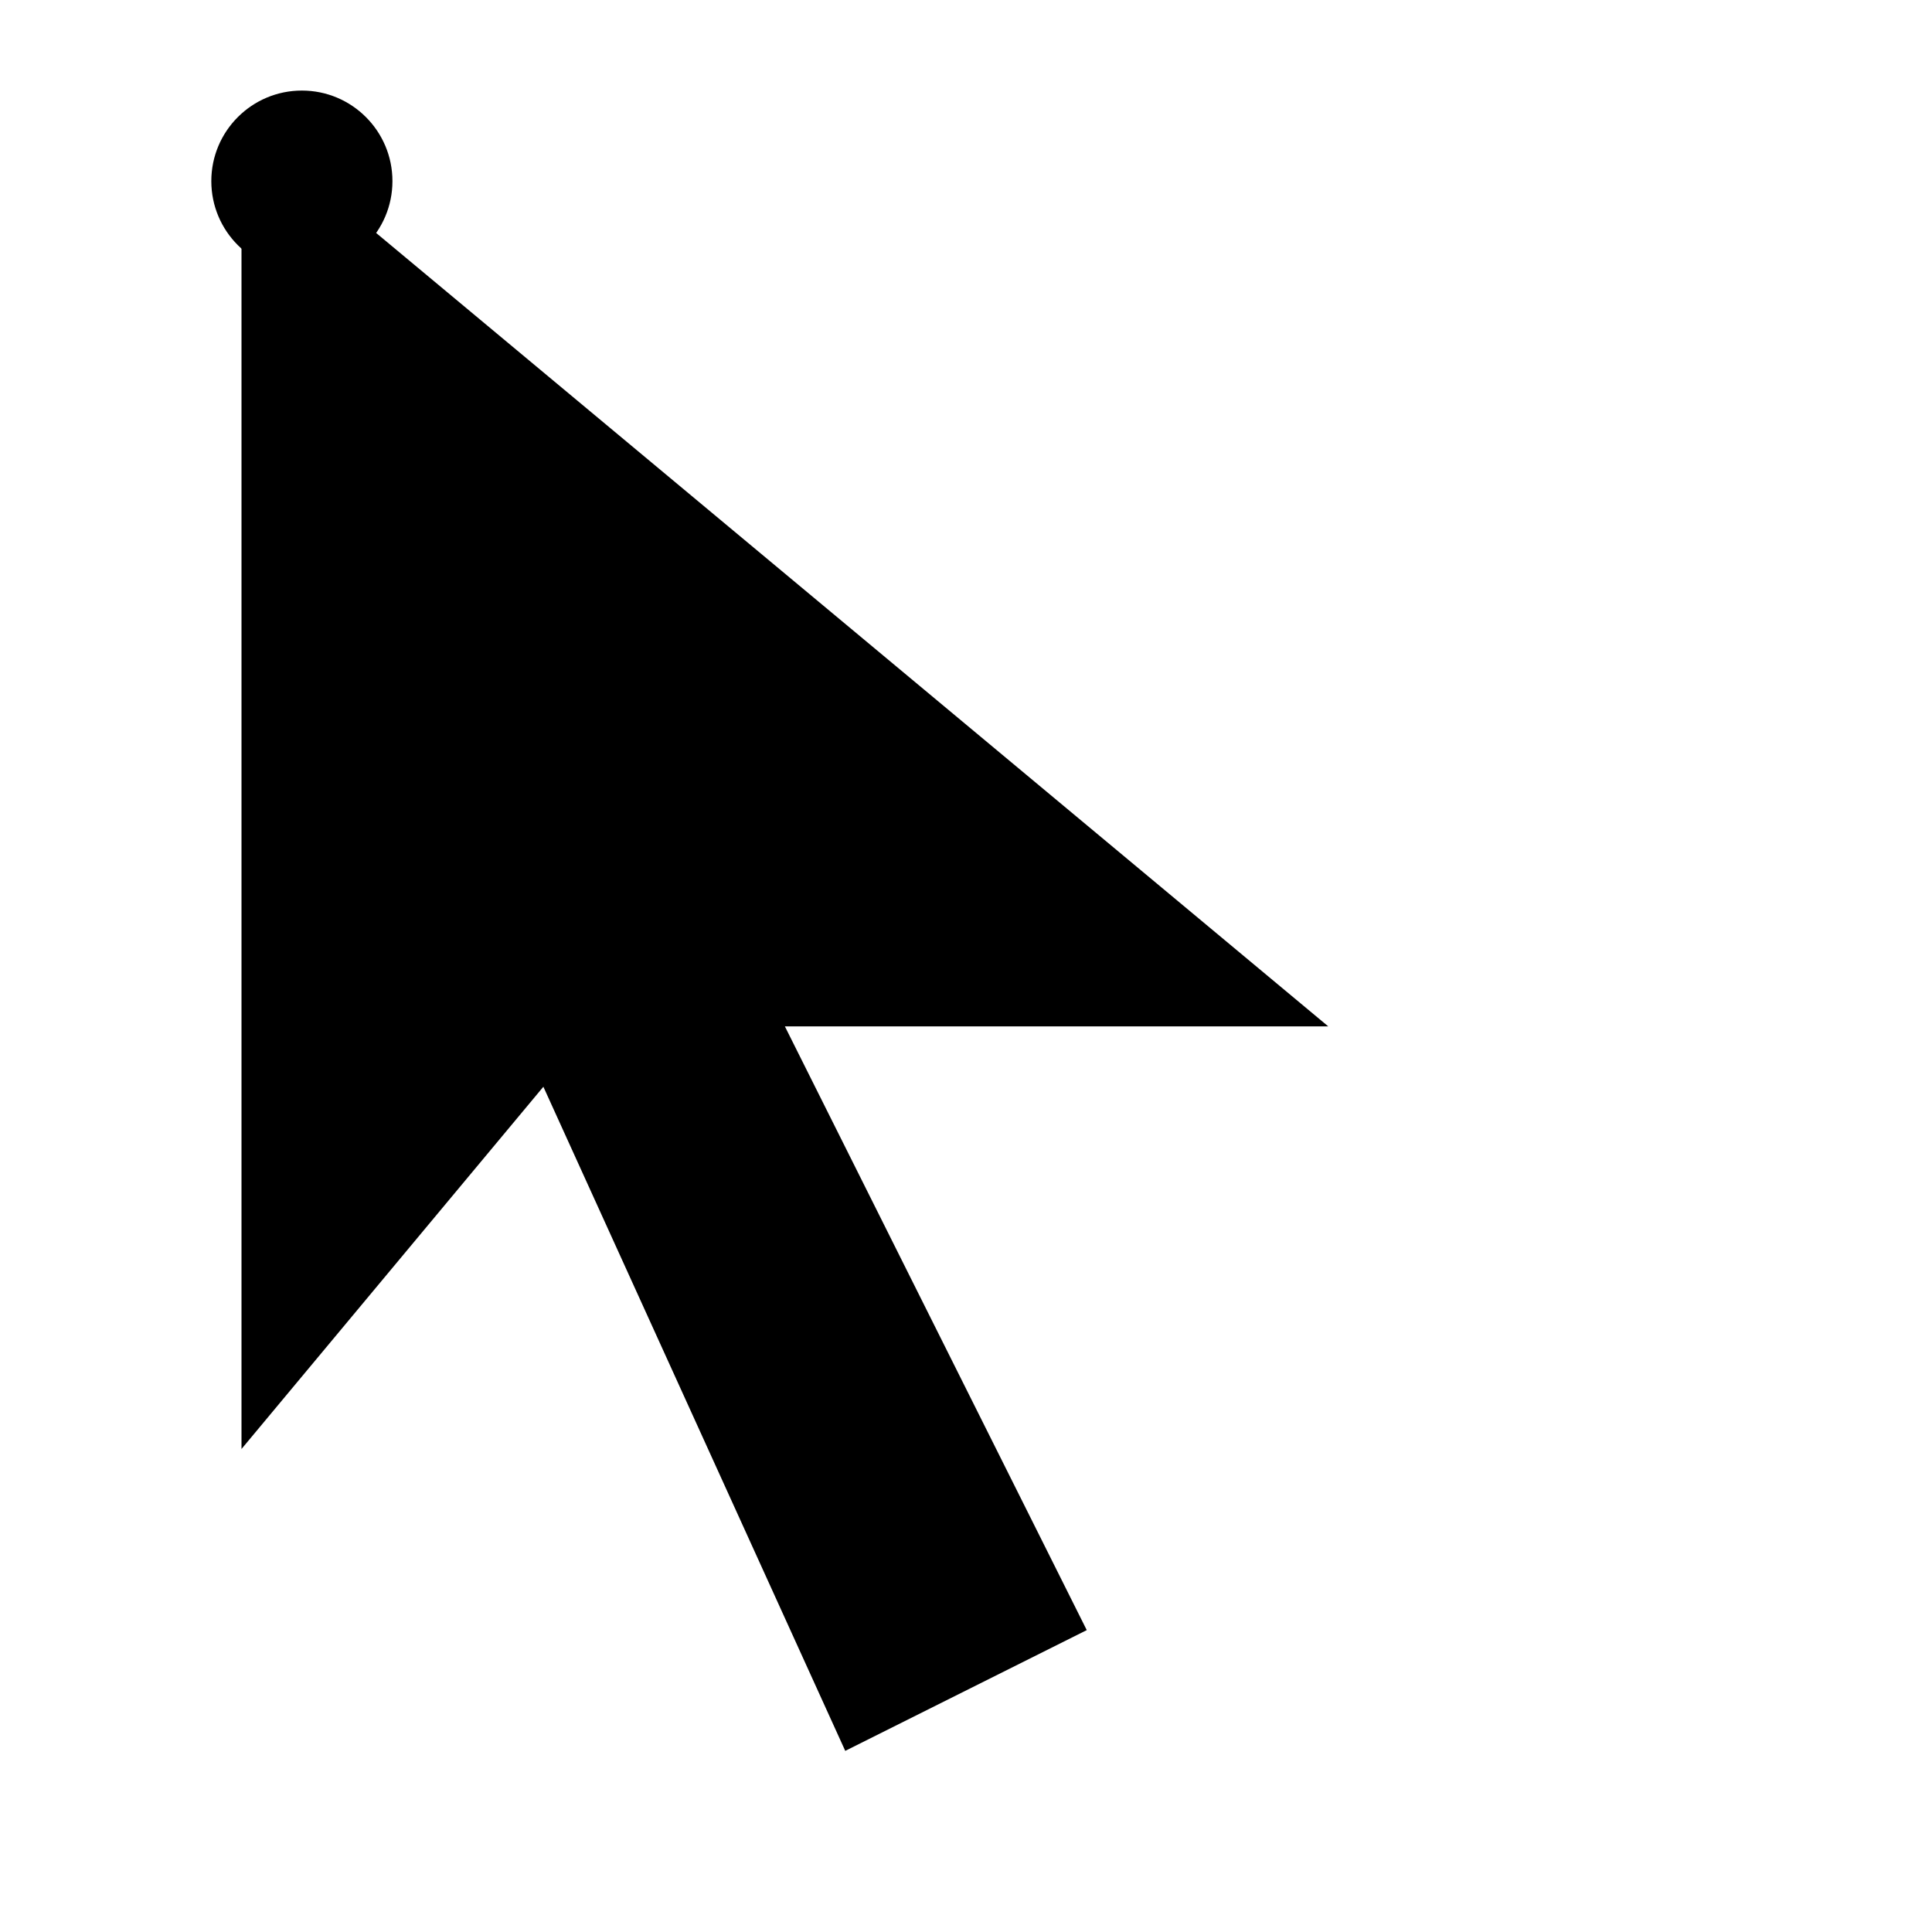
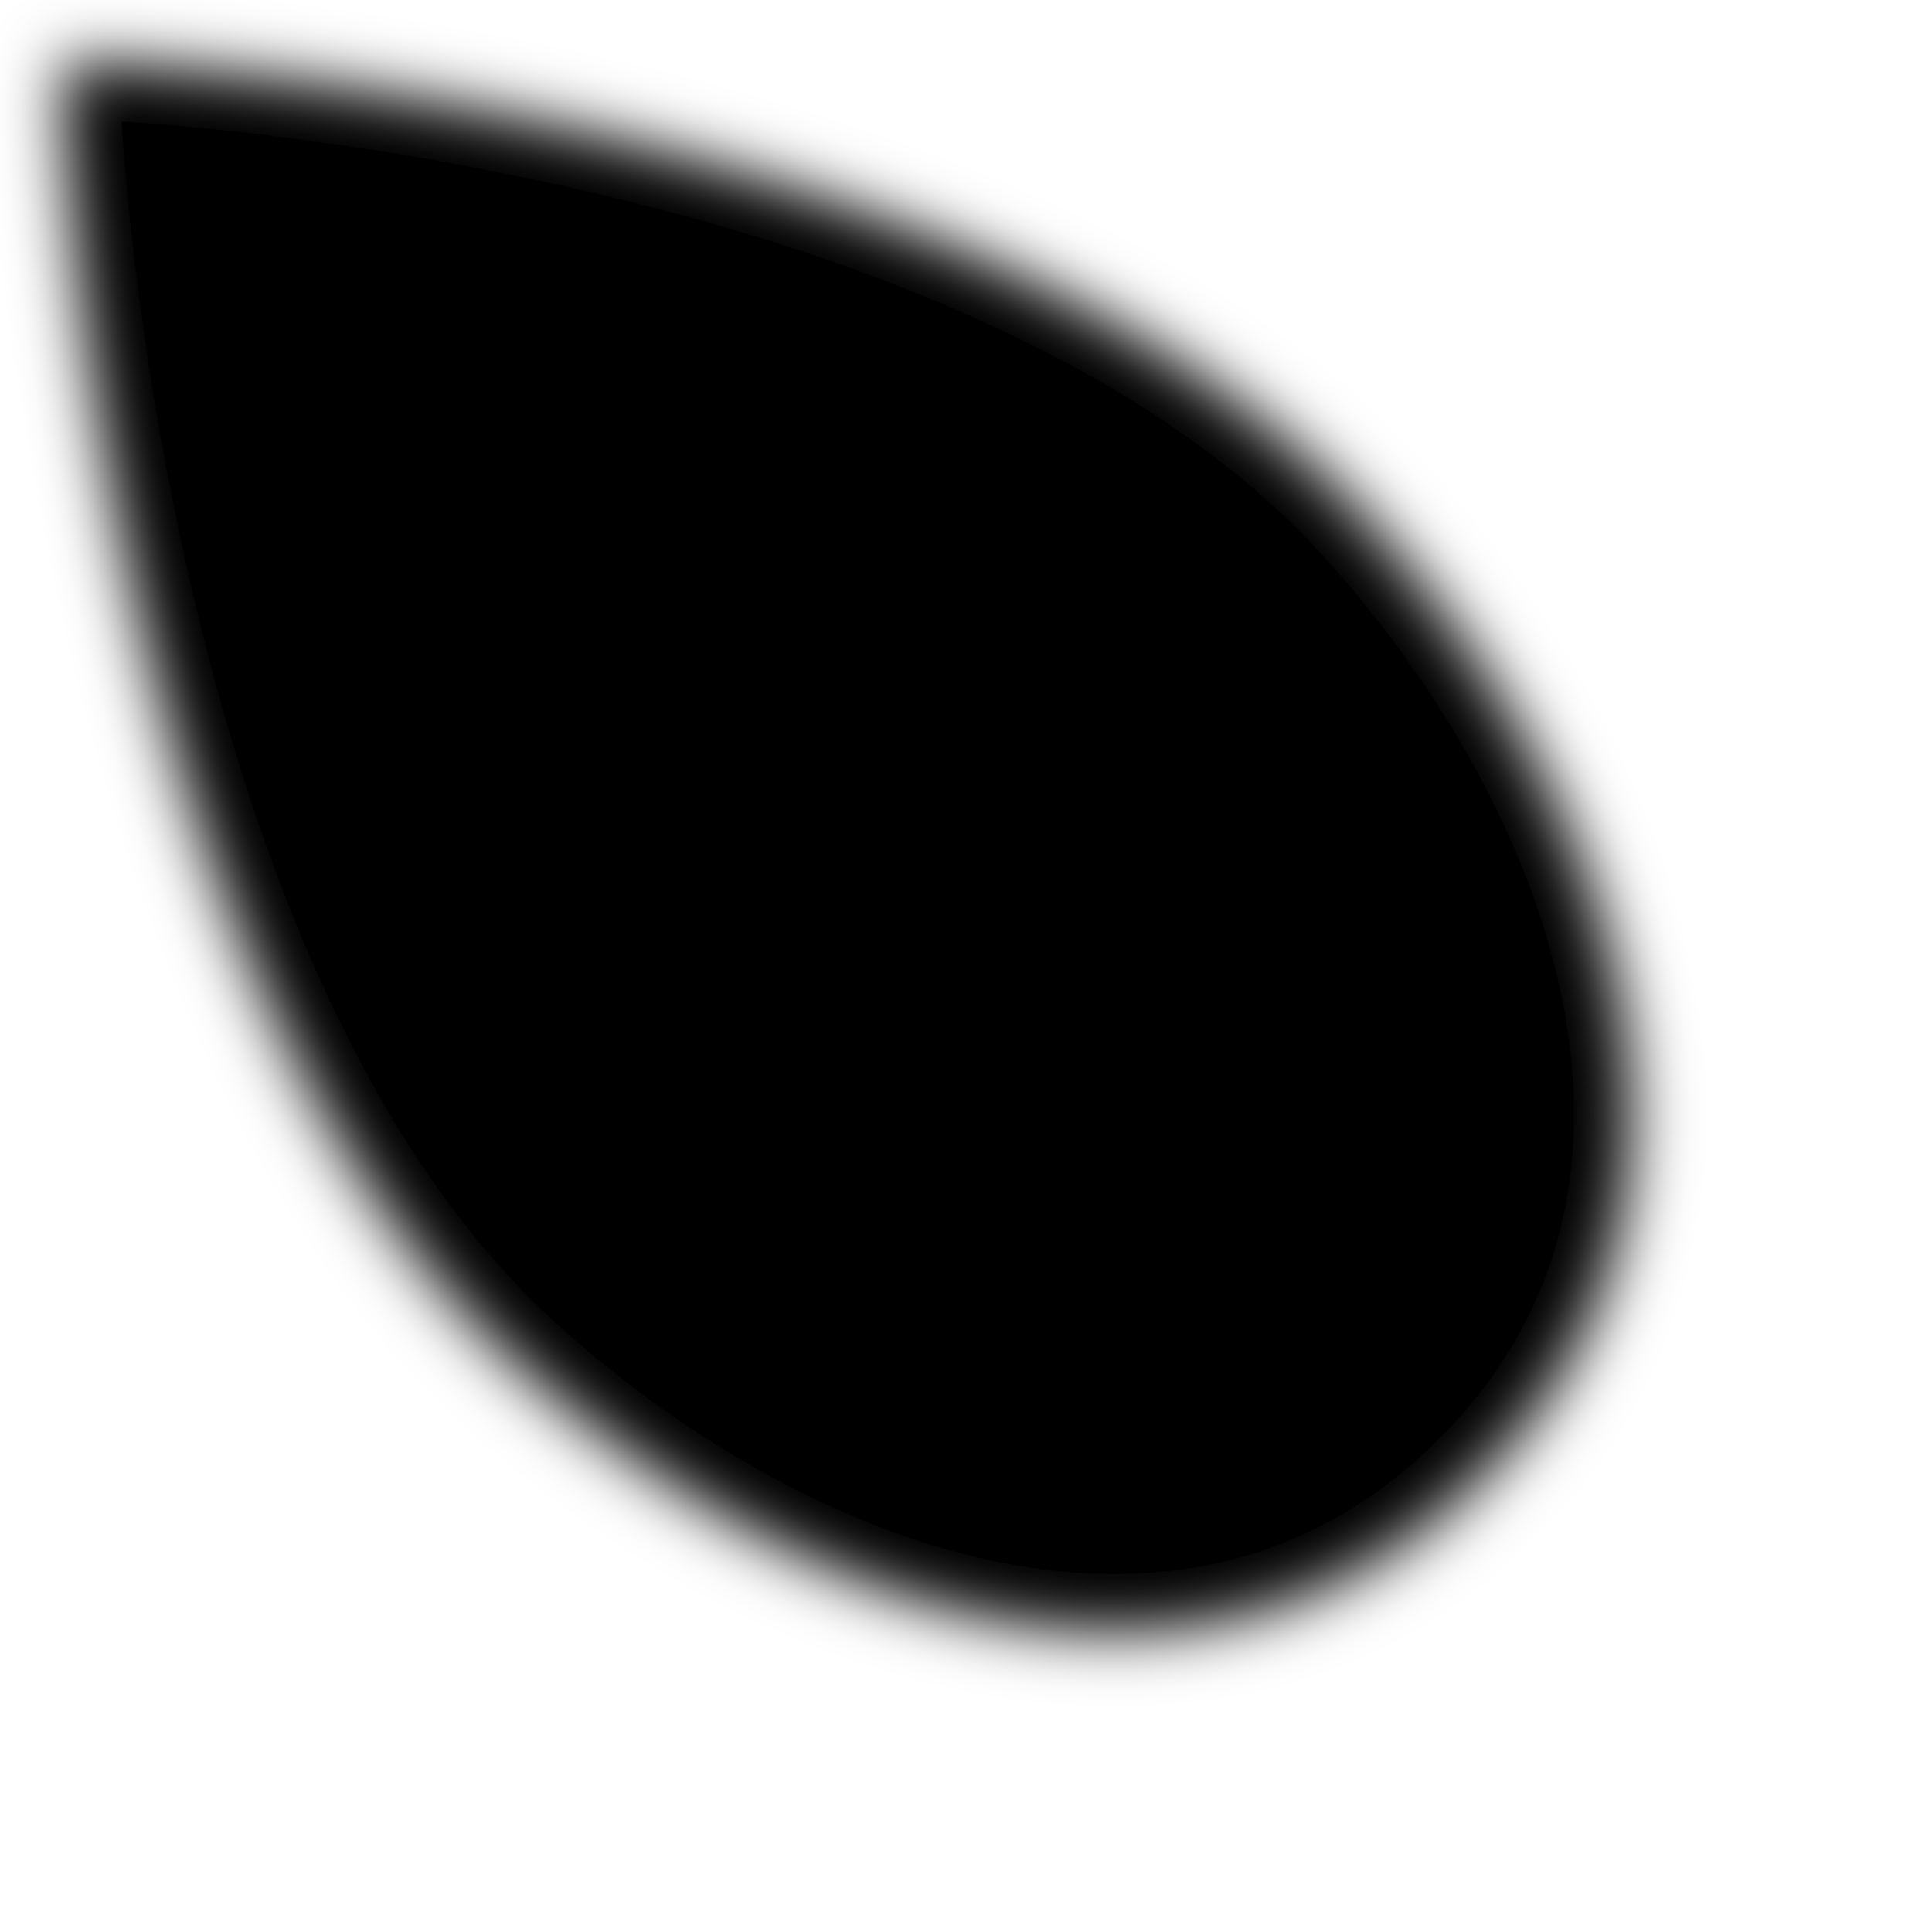
- <svg xmlns="http://www.w3.org/2000/svg" width="32" height="32" viewBox="0 0 32 32">
-   <polygon points="4,2 4,24 9,18 14,29 18,27 13,17 22,17" fill="@@FG@@" stroke="@@BG@@" stroke-width="2" stroke-linejoin="round" stroke-linecap="round" />
-   <circle cx="5" cy="3" r="1.5" fill="@@PRIMARY@@" />
+ <svg xmlns="http://www.w3.org/2000/svg" xmlns:xlink="http://www.w3.org/1999/xlink" width="32" height="32" viewBox="0 0 32 32" version="1.1" id="svg1">
+   <defs id="defs1">
+     <linearGradient id="linearGradient41">
+       <stop style="stop-color:#@@PRIMARY@@;stop-opacity:1;" offset="0" id="stop41" />
+       <stop style="stop-color:#@@SECONDARY@@;stop-opacity:1;" offset="0.696" id="stop42" />
+     </linearGradient>
+     <filter style="color-interpolation-filters:sRGB" id="filter39" x="-0.049" y="-0.048" width="1.097" height="1.097">
+       <feGaussianBlur stdDeviation="0.526" id="feGaussianBlur39" />
+     </filter>
+     <linearGradient xlink:href="#linearGradient41" id="linearGradient42" x1="16" y1="2" x2="16" y2="24" gradientUnits="userSpaceOnUse" />
+   </defs>
+   <path style="mix-blend-mode:normal;fill:url(#linearGradient42);fill-opacity:1;filter:url(#filter39)" d="M 1.016,0.998 1.07,2.061 C 1.081,2.266 1.809,16.4 8.51,22.555 12.772,26.469 19.755,29.282 24.498,24.502 29.283,19.754 26.469,12.772 22.555,8.51 16.214,1.605 1.264,1.013 2.078,1.068 Z" id="path1" />
+   <path style="fill:@@WHITE@@;fill-opacity:1" d="M 2.014,2.012 C 2.021,2.15 2.749,15.982 9.148,21.859 13.181,25.563 19.574,28.123 23.832,23.832 28.123,19.574 25.563,13.181 21.859,9.148 15.982,2.749 2.149,2.021 2.014,2.012 Z" id="path37" />
</svg>
